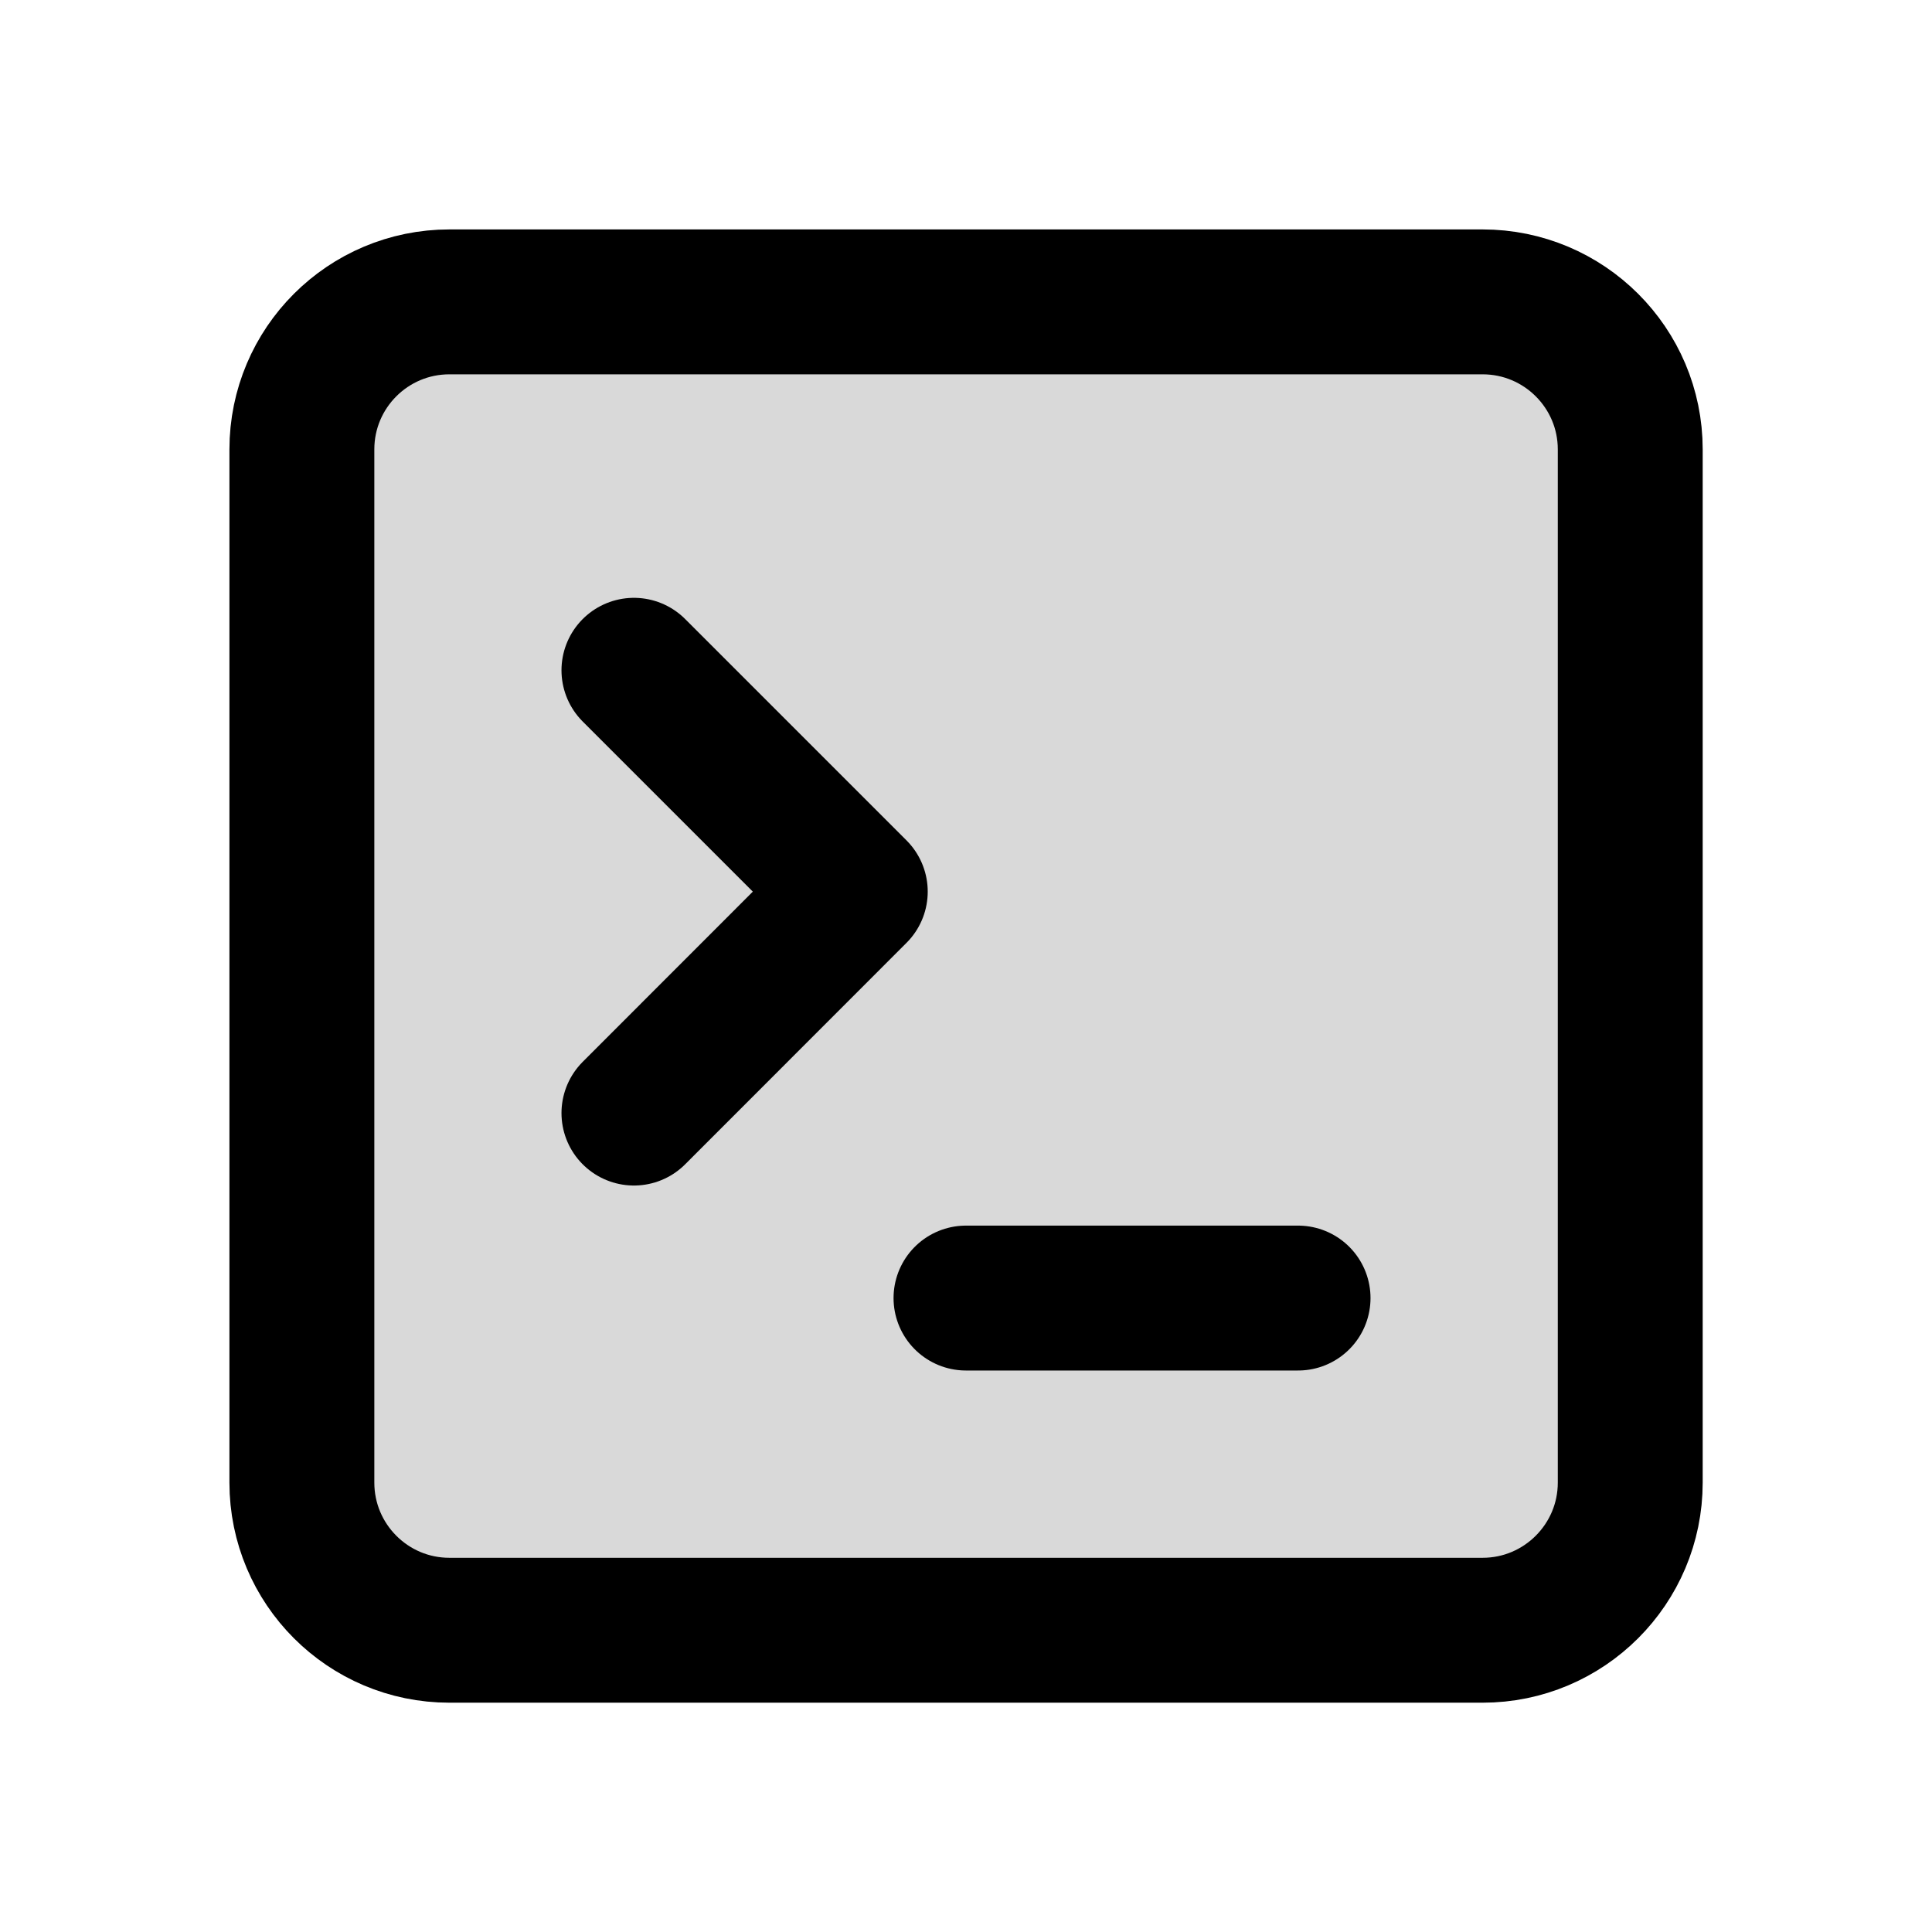
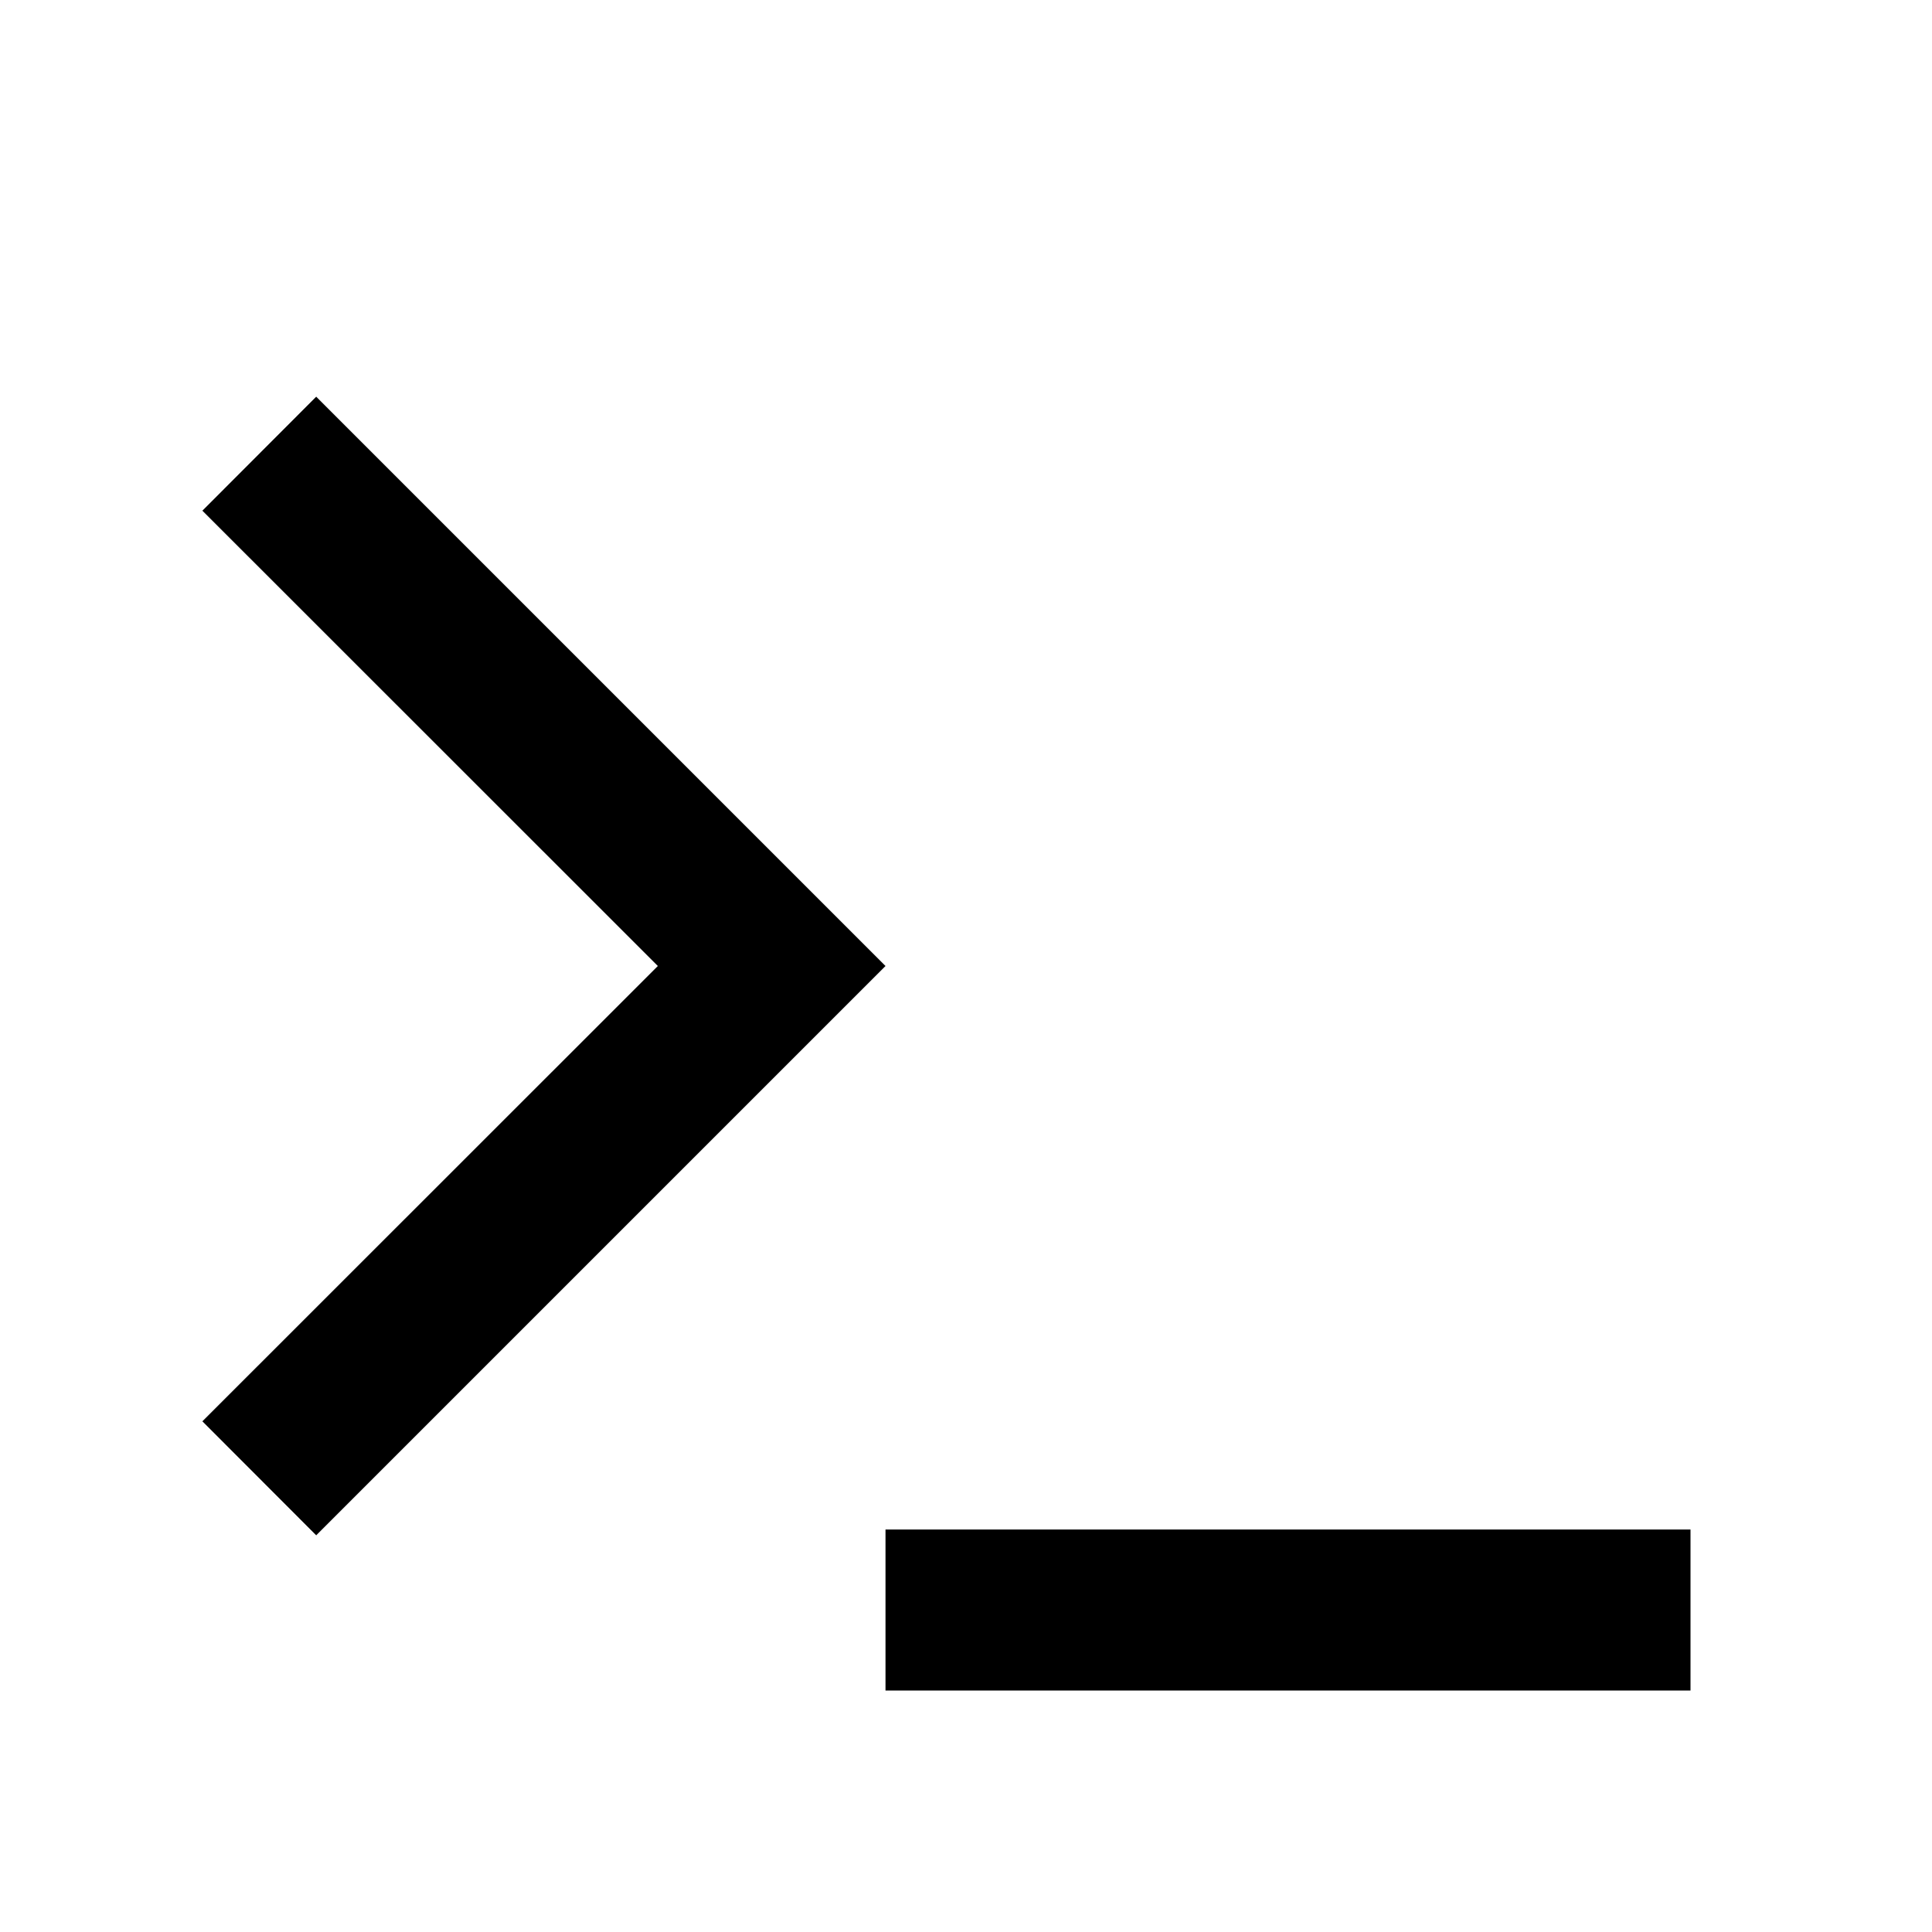
- <svg xmlns="http://www.w3.org/2000/svg" width="16" height="16" viewBox="0 0 16 16" fill="none">
-   <path d="M12.278 2.5H3.722C3.047 2.5 2.5 3.047 2.5 3.722V12.278C2.5 12.953 3.047 13.501 3.722 13.501H12.278C12.953 13.501 13.501 12.953 13.501 12.278V3.722C13.501 3.047 12.953 2.5 12.278 2.5Z" fill="black" fill-opacity="0.15" stroke="black" stroke-width="1.2" stroke-linecap="round" stroke-linejoin="round" />
-   <path d="M8 10.75H10.75" stroke="black" stroke-width="1.2" stroke-linecap="round" stroke-linejoin="round" />
-   <path d="M5.25 9.218L7.083 7.384L5.25 5.551" stroke="black" stroke-width="1.2" stroke-linecap="round" stroke-linejoin="round" />
+ <svg xmlns="http://www.w3.org/2000/svg" width="12" height="12" viewBox="0 0 12 12" fill="none">
+   <path d="M5.5 6L1.964 9.536L1.257 8.828L4.086 6L1.257 3.172L1.964 2.464L5.5 6ZM5.5 9.5H10.5V10.5H5.5V9.5Z" fill="black" style="fill:black;fill-opacity:1;" />
</svg>
